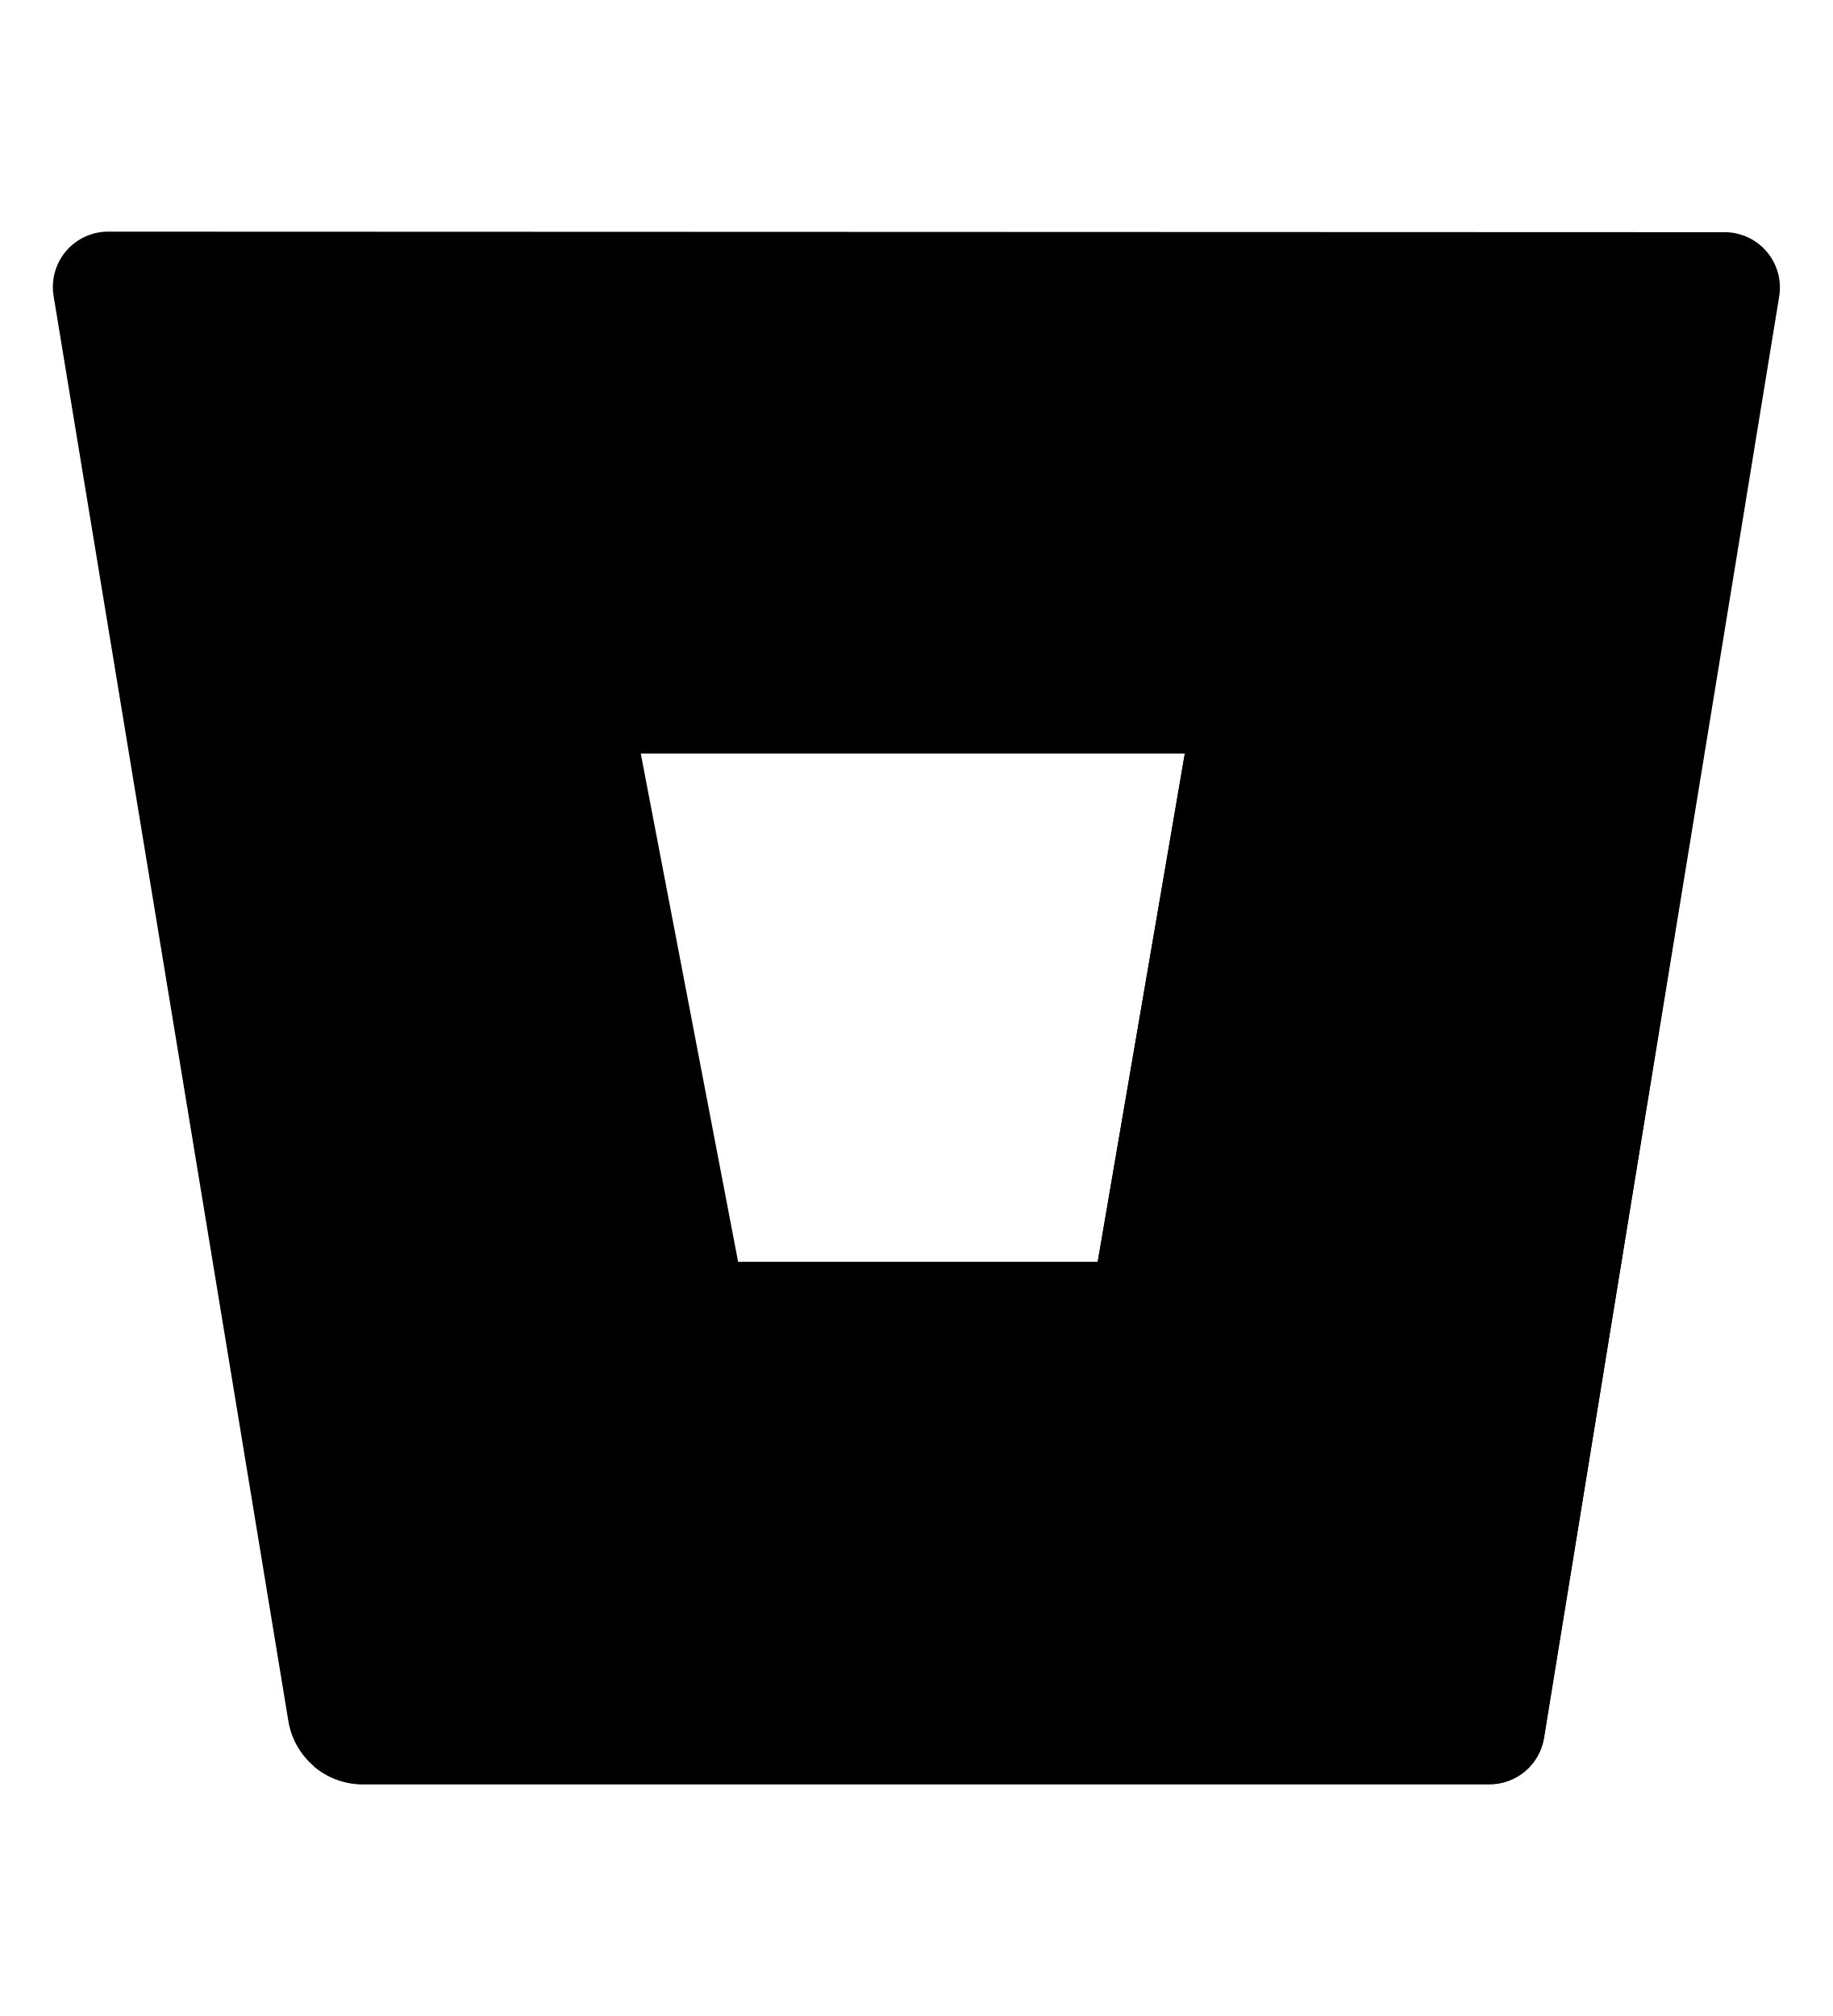
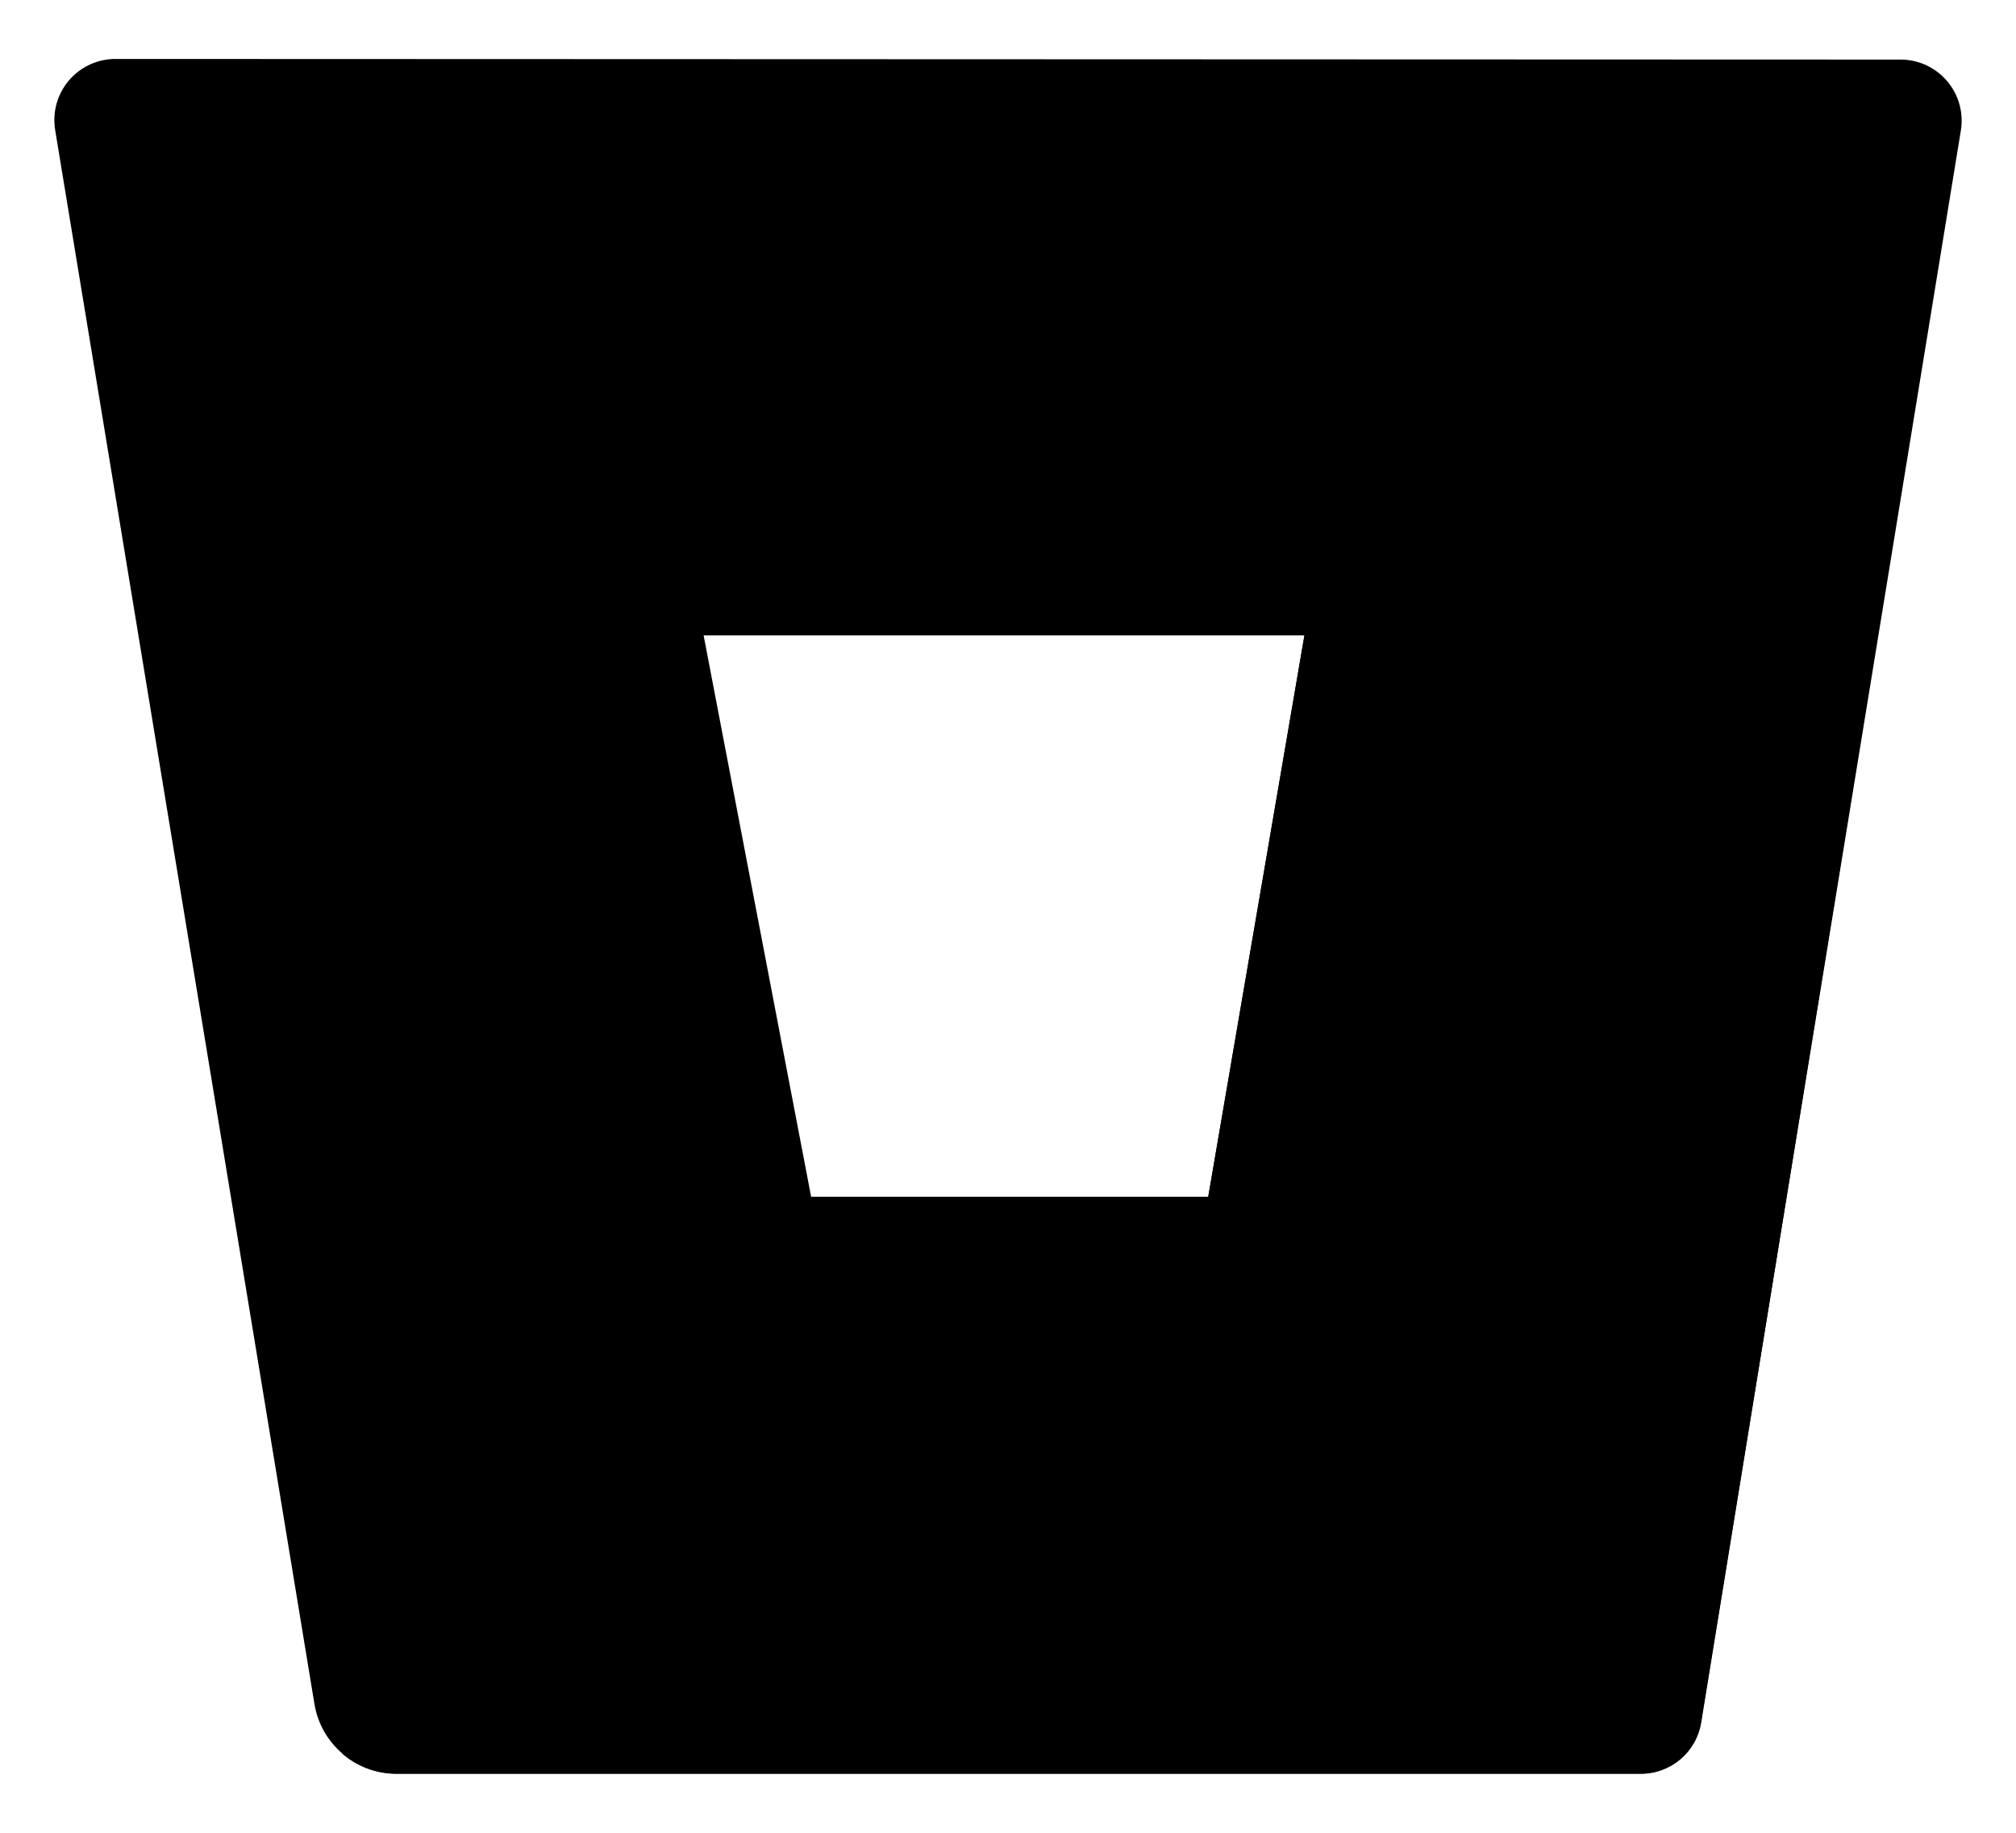
- <svg xmlns="http://www.w3.org/2000/svg" version="1.0" width="90pt" height="99pt" viewBox="12.018 19.53 66.264 60.241" preserveAspectRatio="xMidYMid meet" id="svg3840">
-   <g id="g3838" transform="matrix(1, 0, 0, 1, 13.955, -19.6695)">
-     <path class="header__svg-logo__icon--path--3" d="M2,41.25a2,2,0,0,0-2,2.32L8.49,95.11a2.72,2.72,0,0,0,2.66,2.27H51.88a2,2,0,0,0,2-1.68l8.51-52.11a2,2,0,0,0-2-2.32ZM37.75,78.5h-13L21.23,60.12H40.9Z" id="path3834" />
-     <path class="header__svg-logo__icon--path--4" d="M59.67,60.12H40.9L37.75,78.5h-13L9.4,96.73a2.71,2.71,0,0,0,1.75.66H51.89a2,2,0,0,0,2-1.68Z" id="path3836" />
+ <svg xmlns="http://www.w3.org/2000/svg" version="1.0" viewBox="0 0 66 60" preserveAspectRatio="xMidYMid meet">
+   <g transform="matrix(1, 0, 0, 1, 1.804999, -39.32)">
+     <path class="header__svg-logo__icon--path--3" d="M2,41.25a2,2,0,0,0-2,2.32L8.49,95.11a2.72,2.72,0,0,0,2.66,2.27H51.88a2,2,0,0,0,2-1.68l8.51-52.11a2,2,0,0,0-2-2.32ZM37.75,78.5h-13L21.23,60.12H40.9Z" />
+     <path class="header__svg-logo__icon--path--4" d="M59.67,60.12H40.9L37.75,78.5h-13L9.4,96.73a2.71,2.71,0,0,0,1.75.66H51.89a2,2,0,0,0,2-1.68Z" />
  </g>
</svg>
